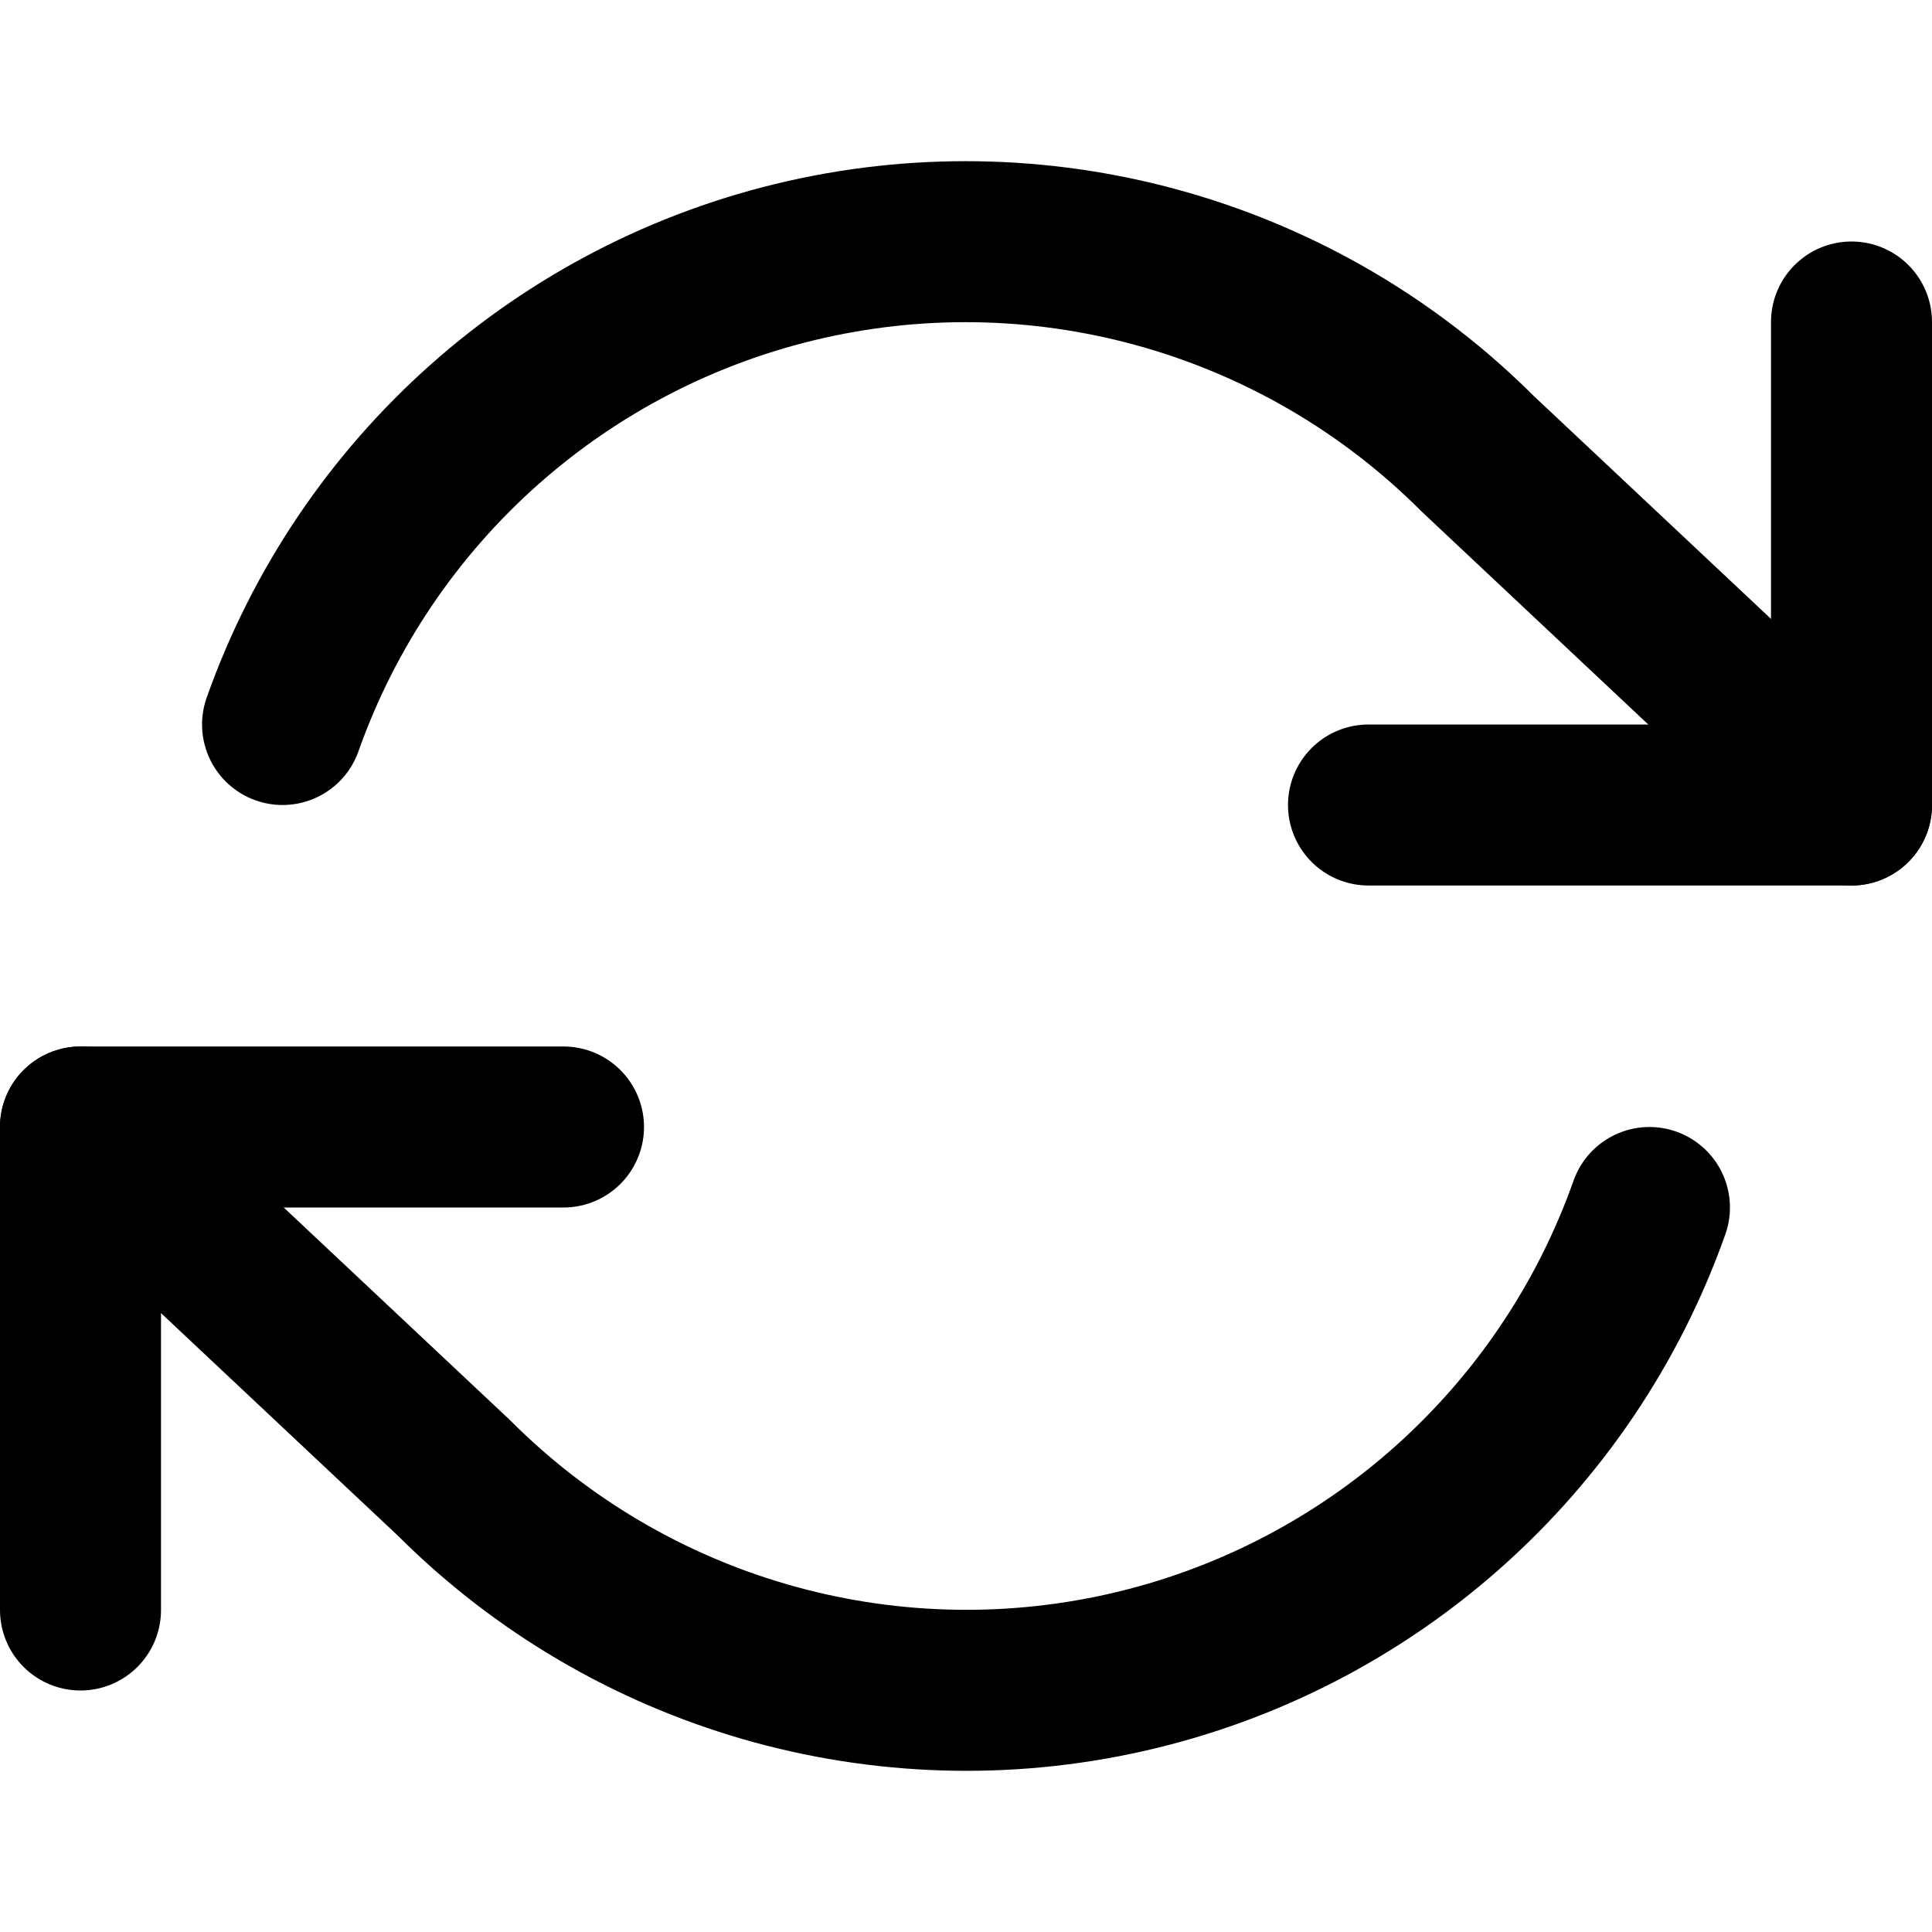
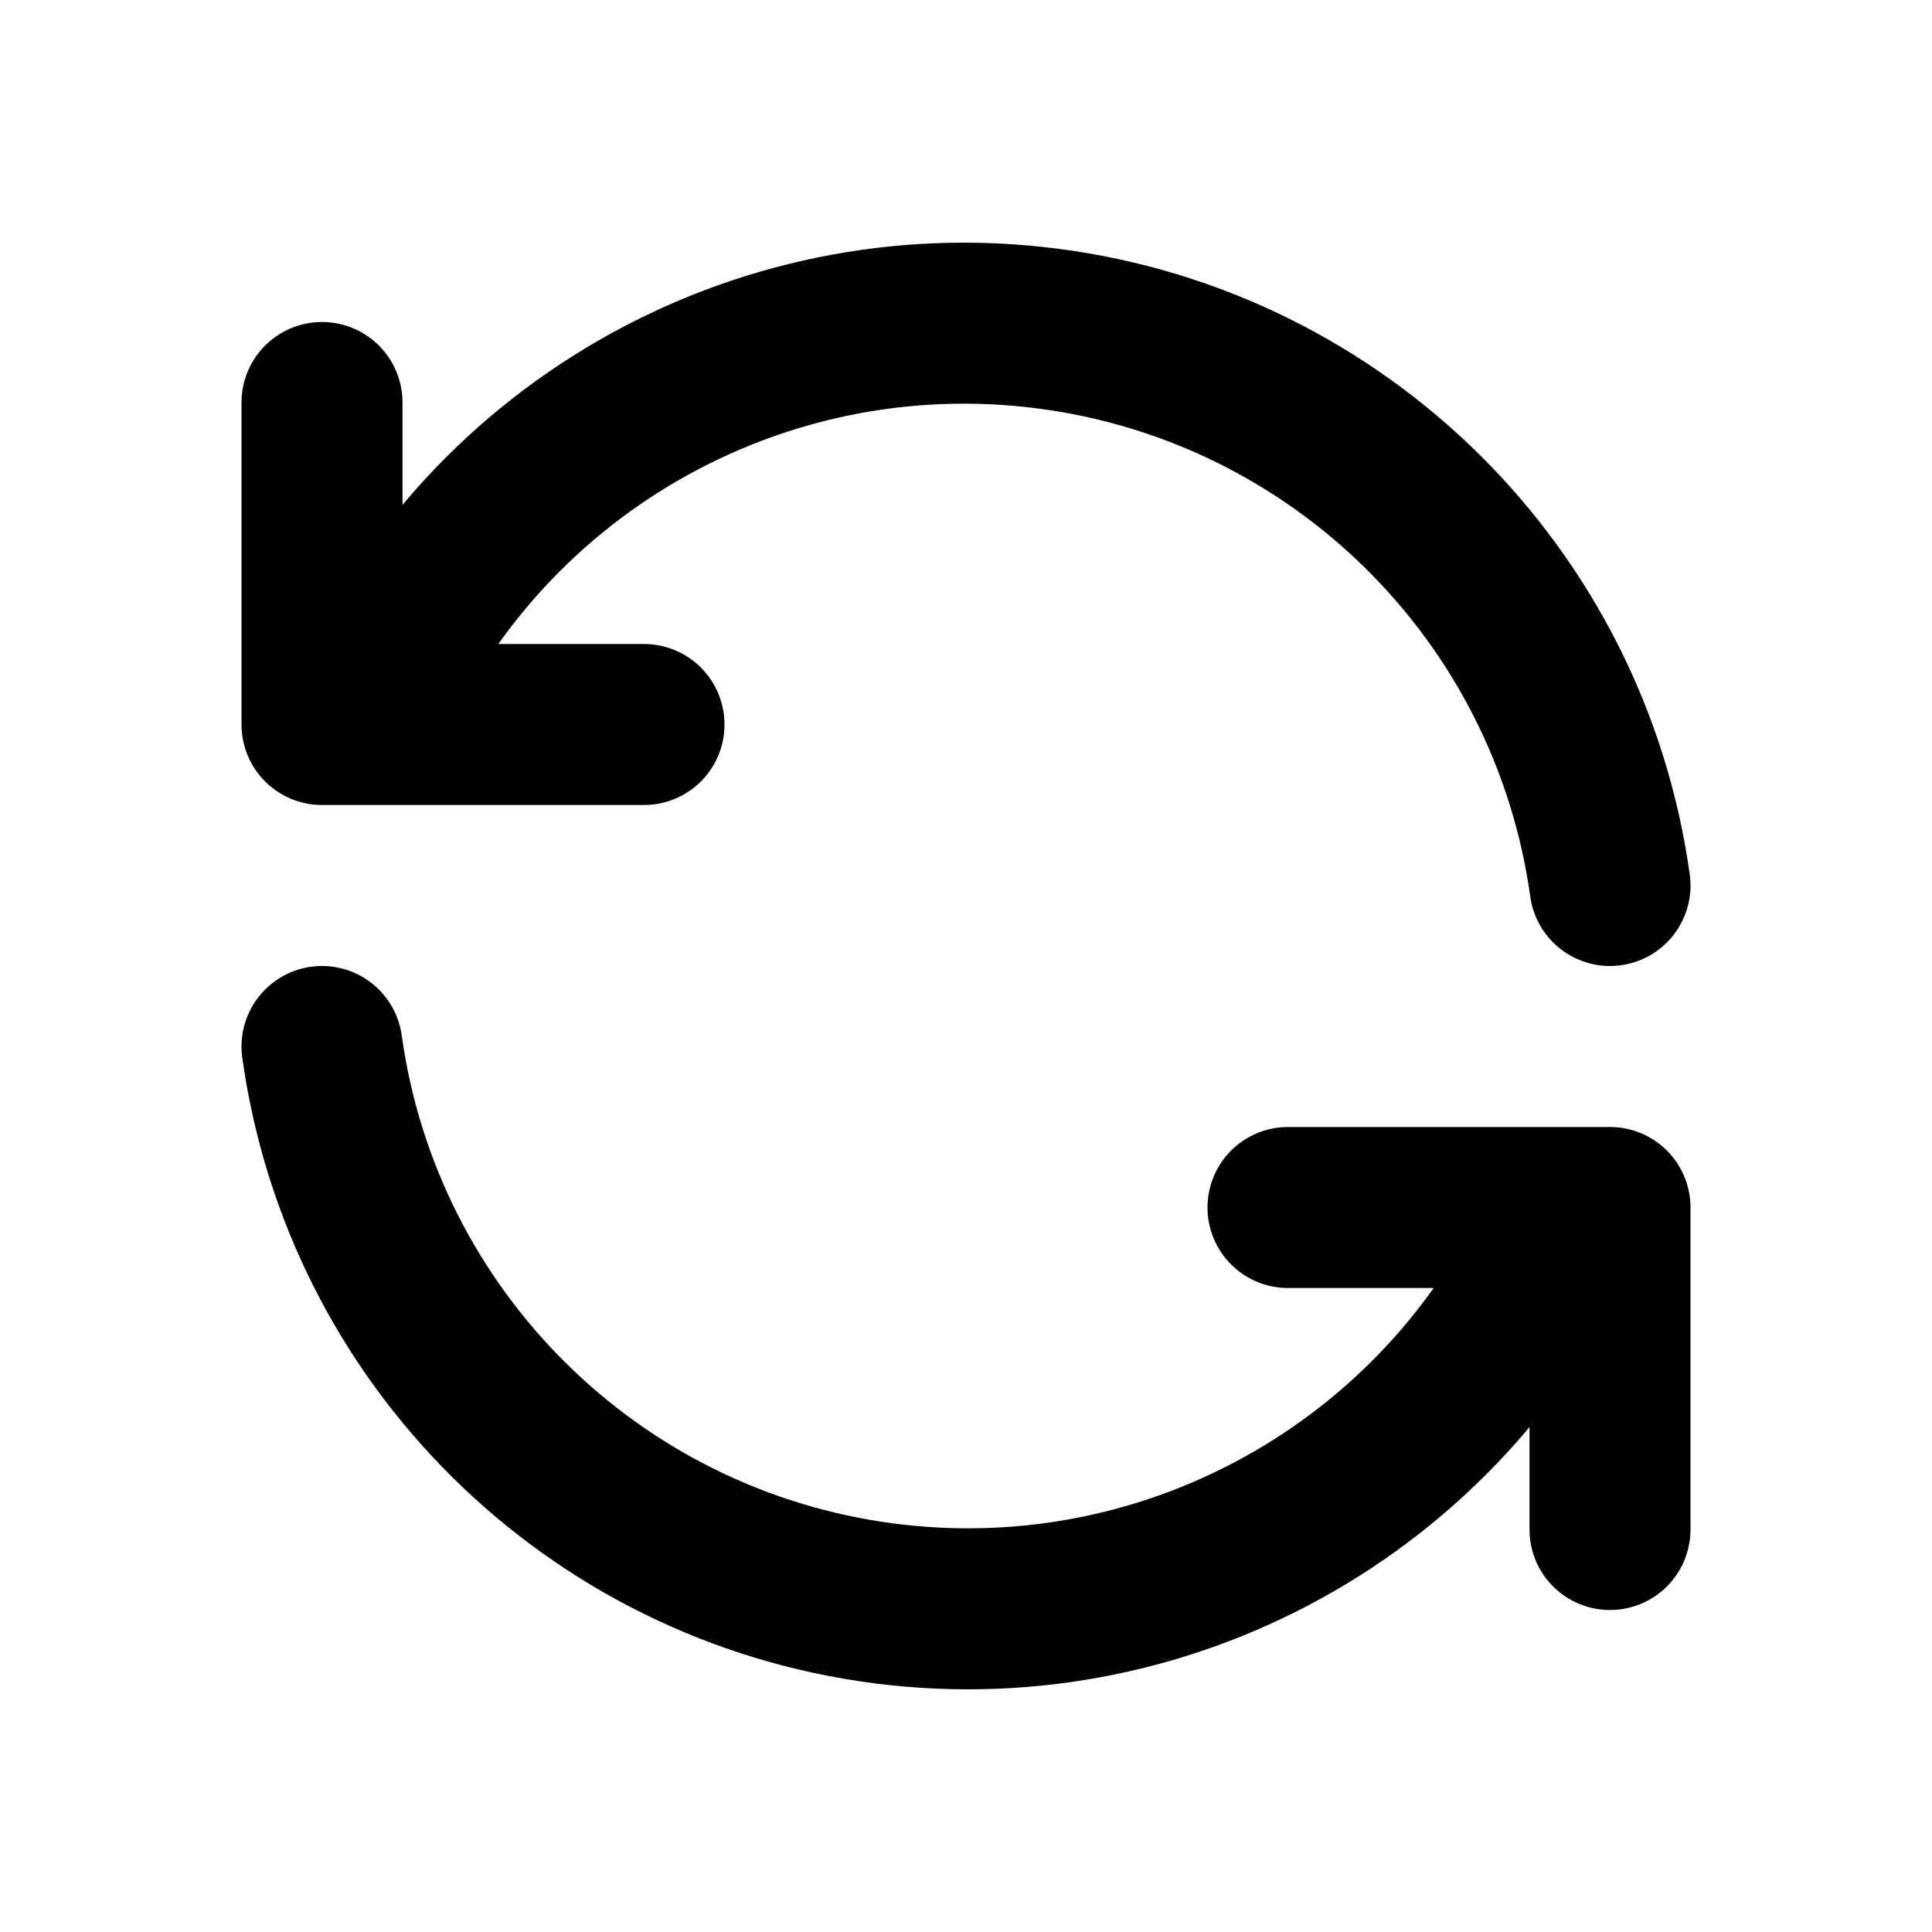
- <svg xmlns="http://www.w3.org/2000/svg" viewBox="0 0 24 24" fill="none" stroke="currentColor" stroke-width="2" stroke-linecap="round" stroke-linejoin="round">
-   <path d="M23 4v6h-6" />
-   <path d="M1 20v-6h6" />
-   <path d="M3.51 9a9 9 0 0 1 14.85-3.36L23 10M1 14l4.64 4.36A9 9 0 0 0 20.49 15" />
+ <svg xmlns="http://www.w3.org/2000/svg" width="24" height="24" viewBox="0 0 24 24" fill="none" stroke="currentColor" stroke-width="2" stroke-linecap="round" stroke-linejoin="round" class="icon icon-tabler icons-tabler-outline icon-tabler-refresh">
+   <path stroke="none" d="M0 0h24v24H0z" fill="none" />
+   <path d="M20 11a8.1 8.1 0 0 0 -15.5 -2m-.5 -4v4h4" />
+   <path d="M4 13a8.1 8.1 0 0 0 15.5 2m.5 4v-4h-4" />
</svg>
